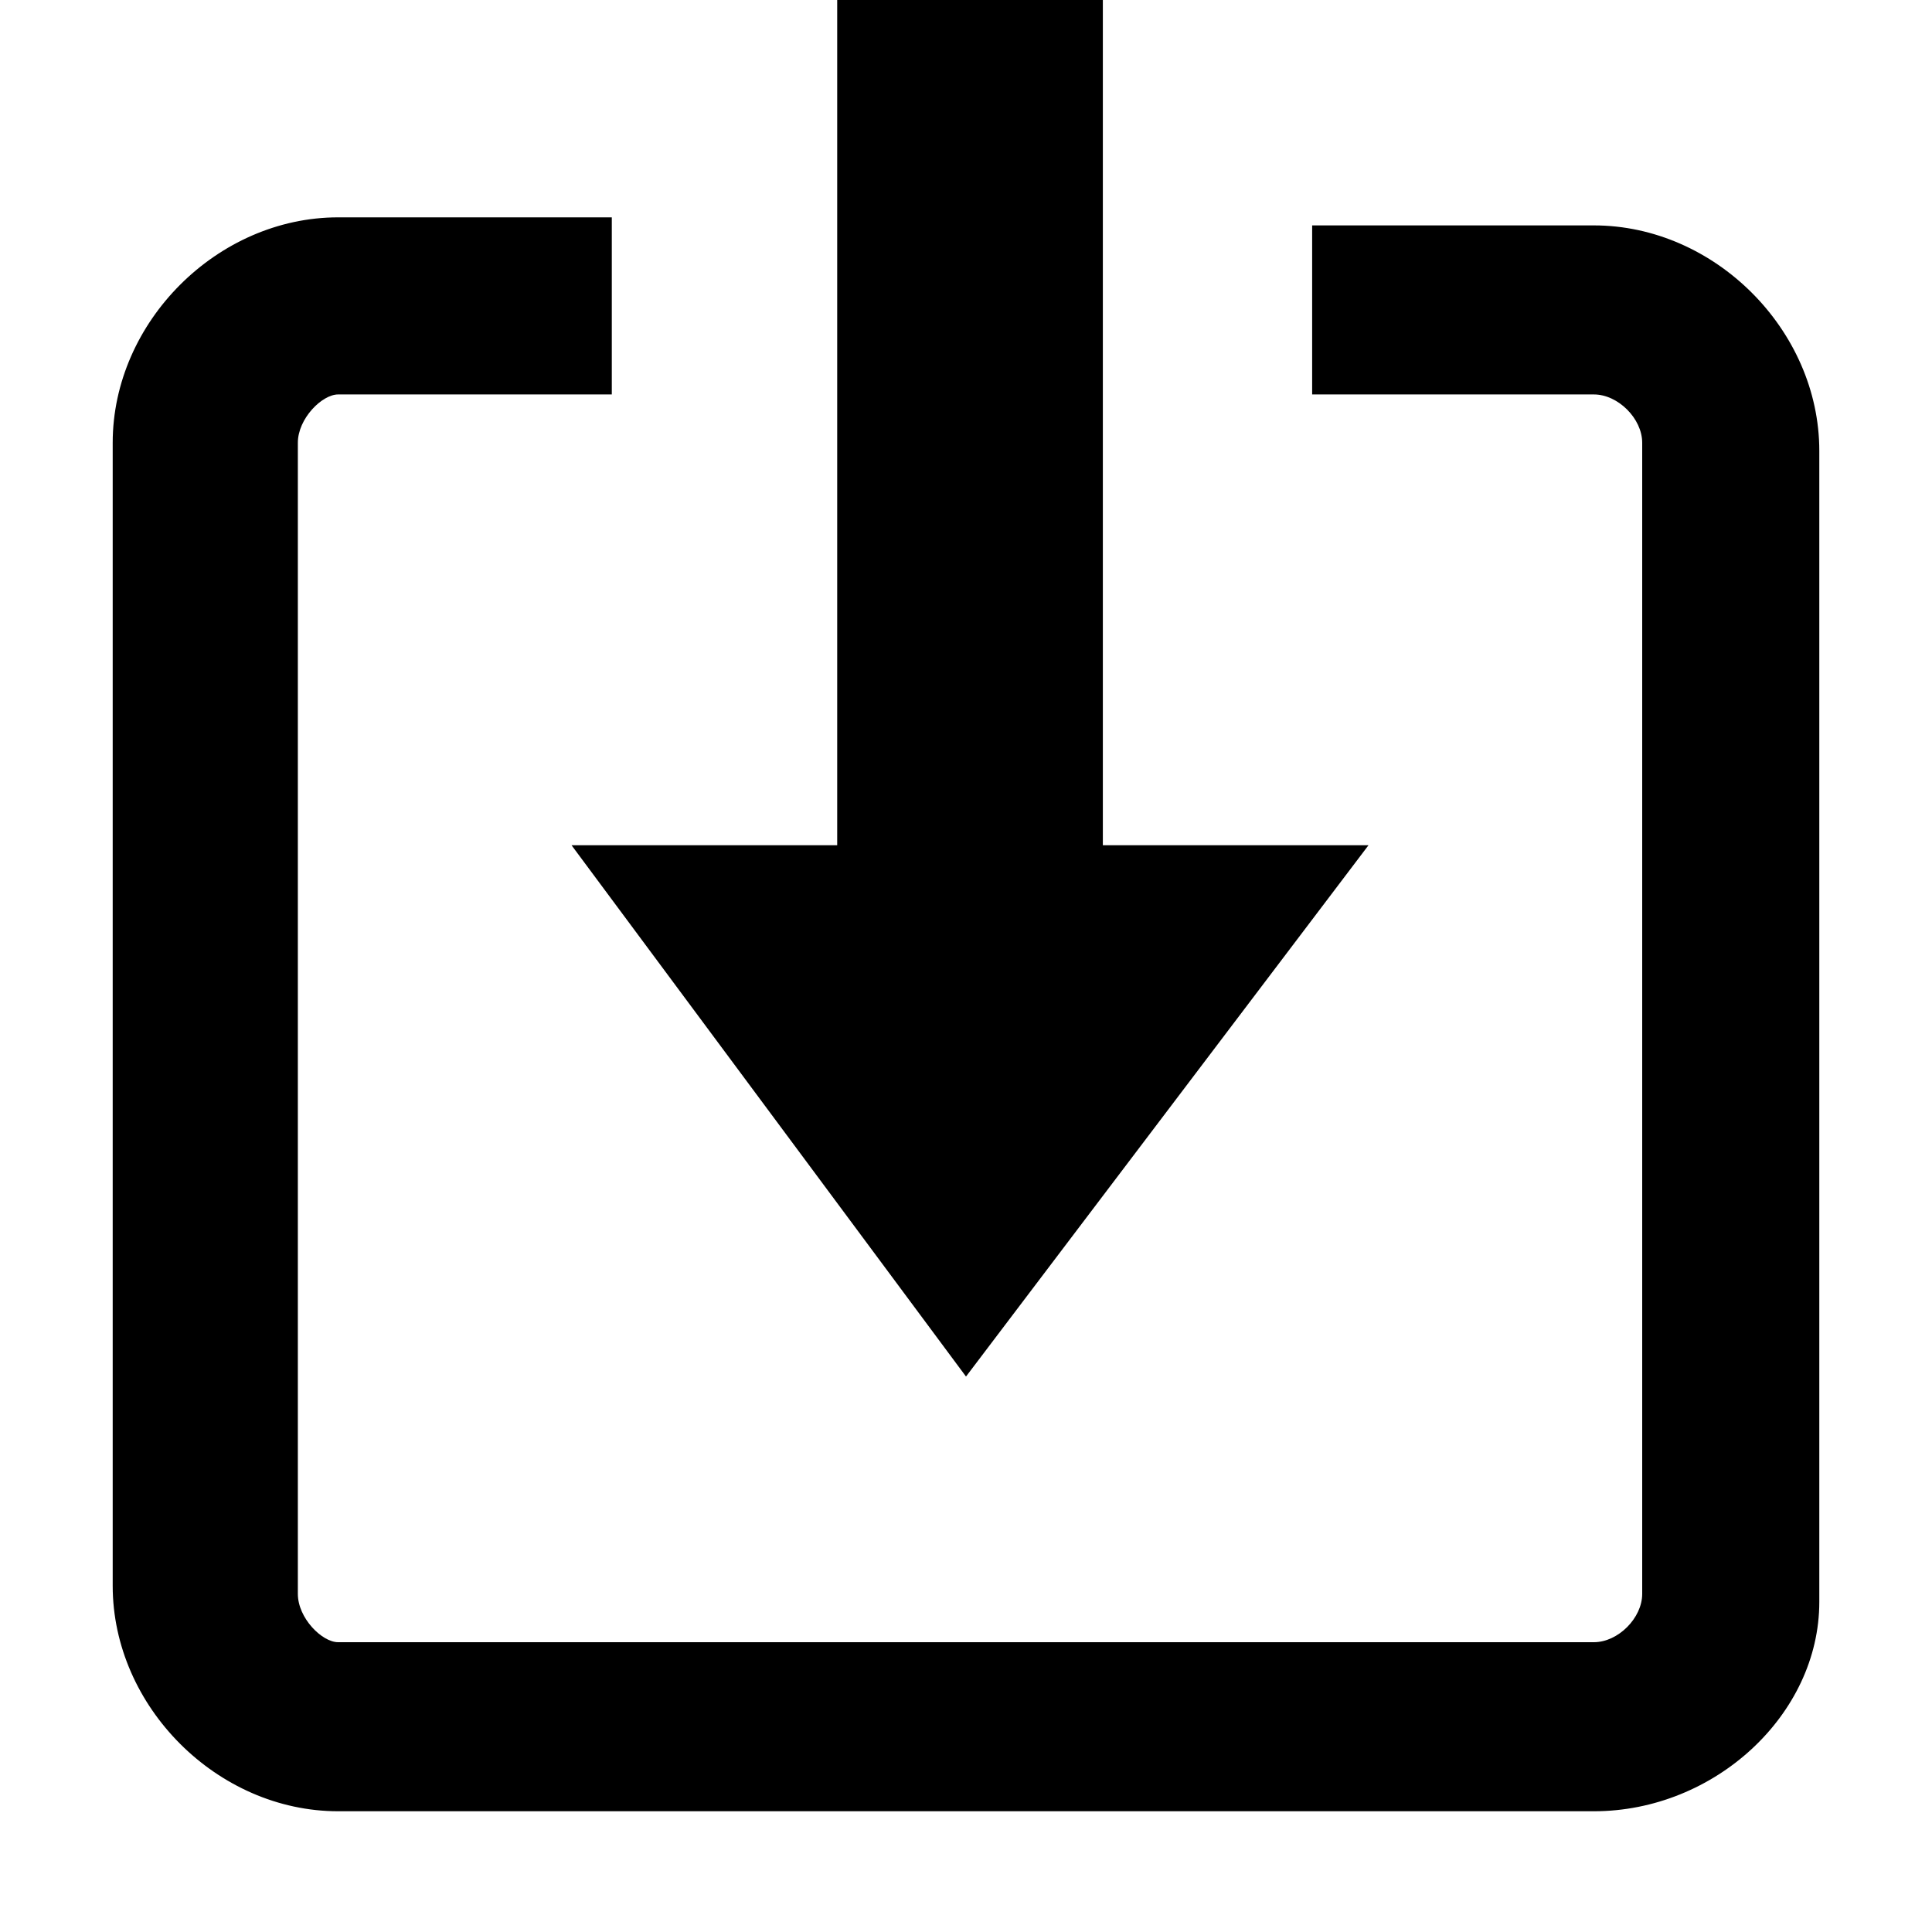
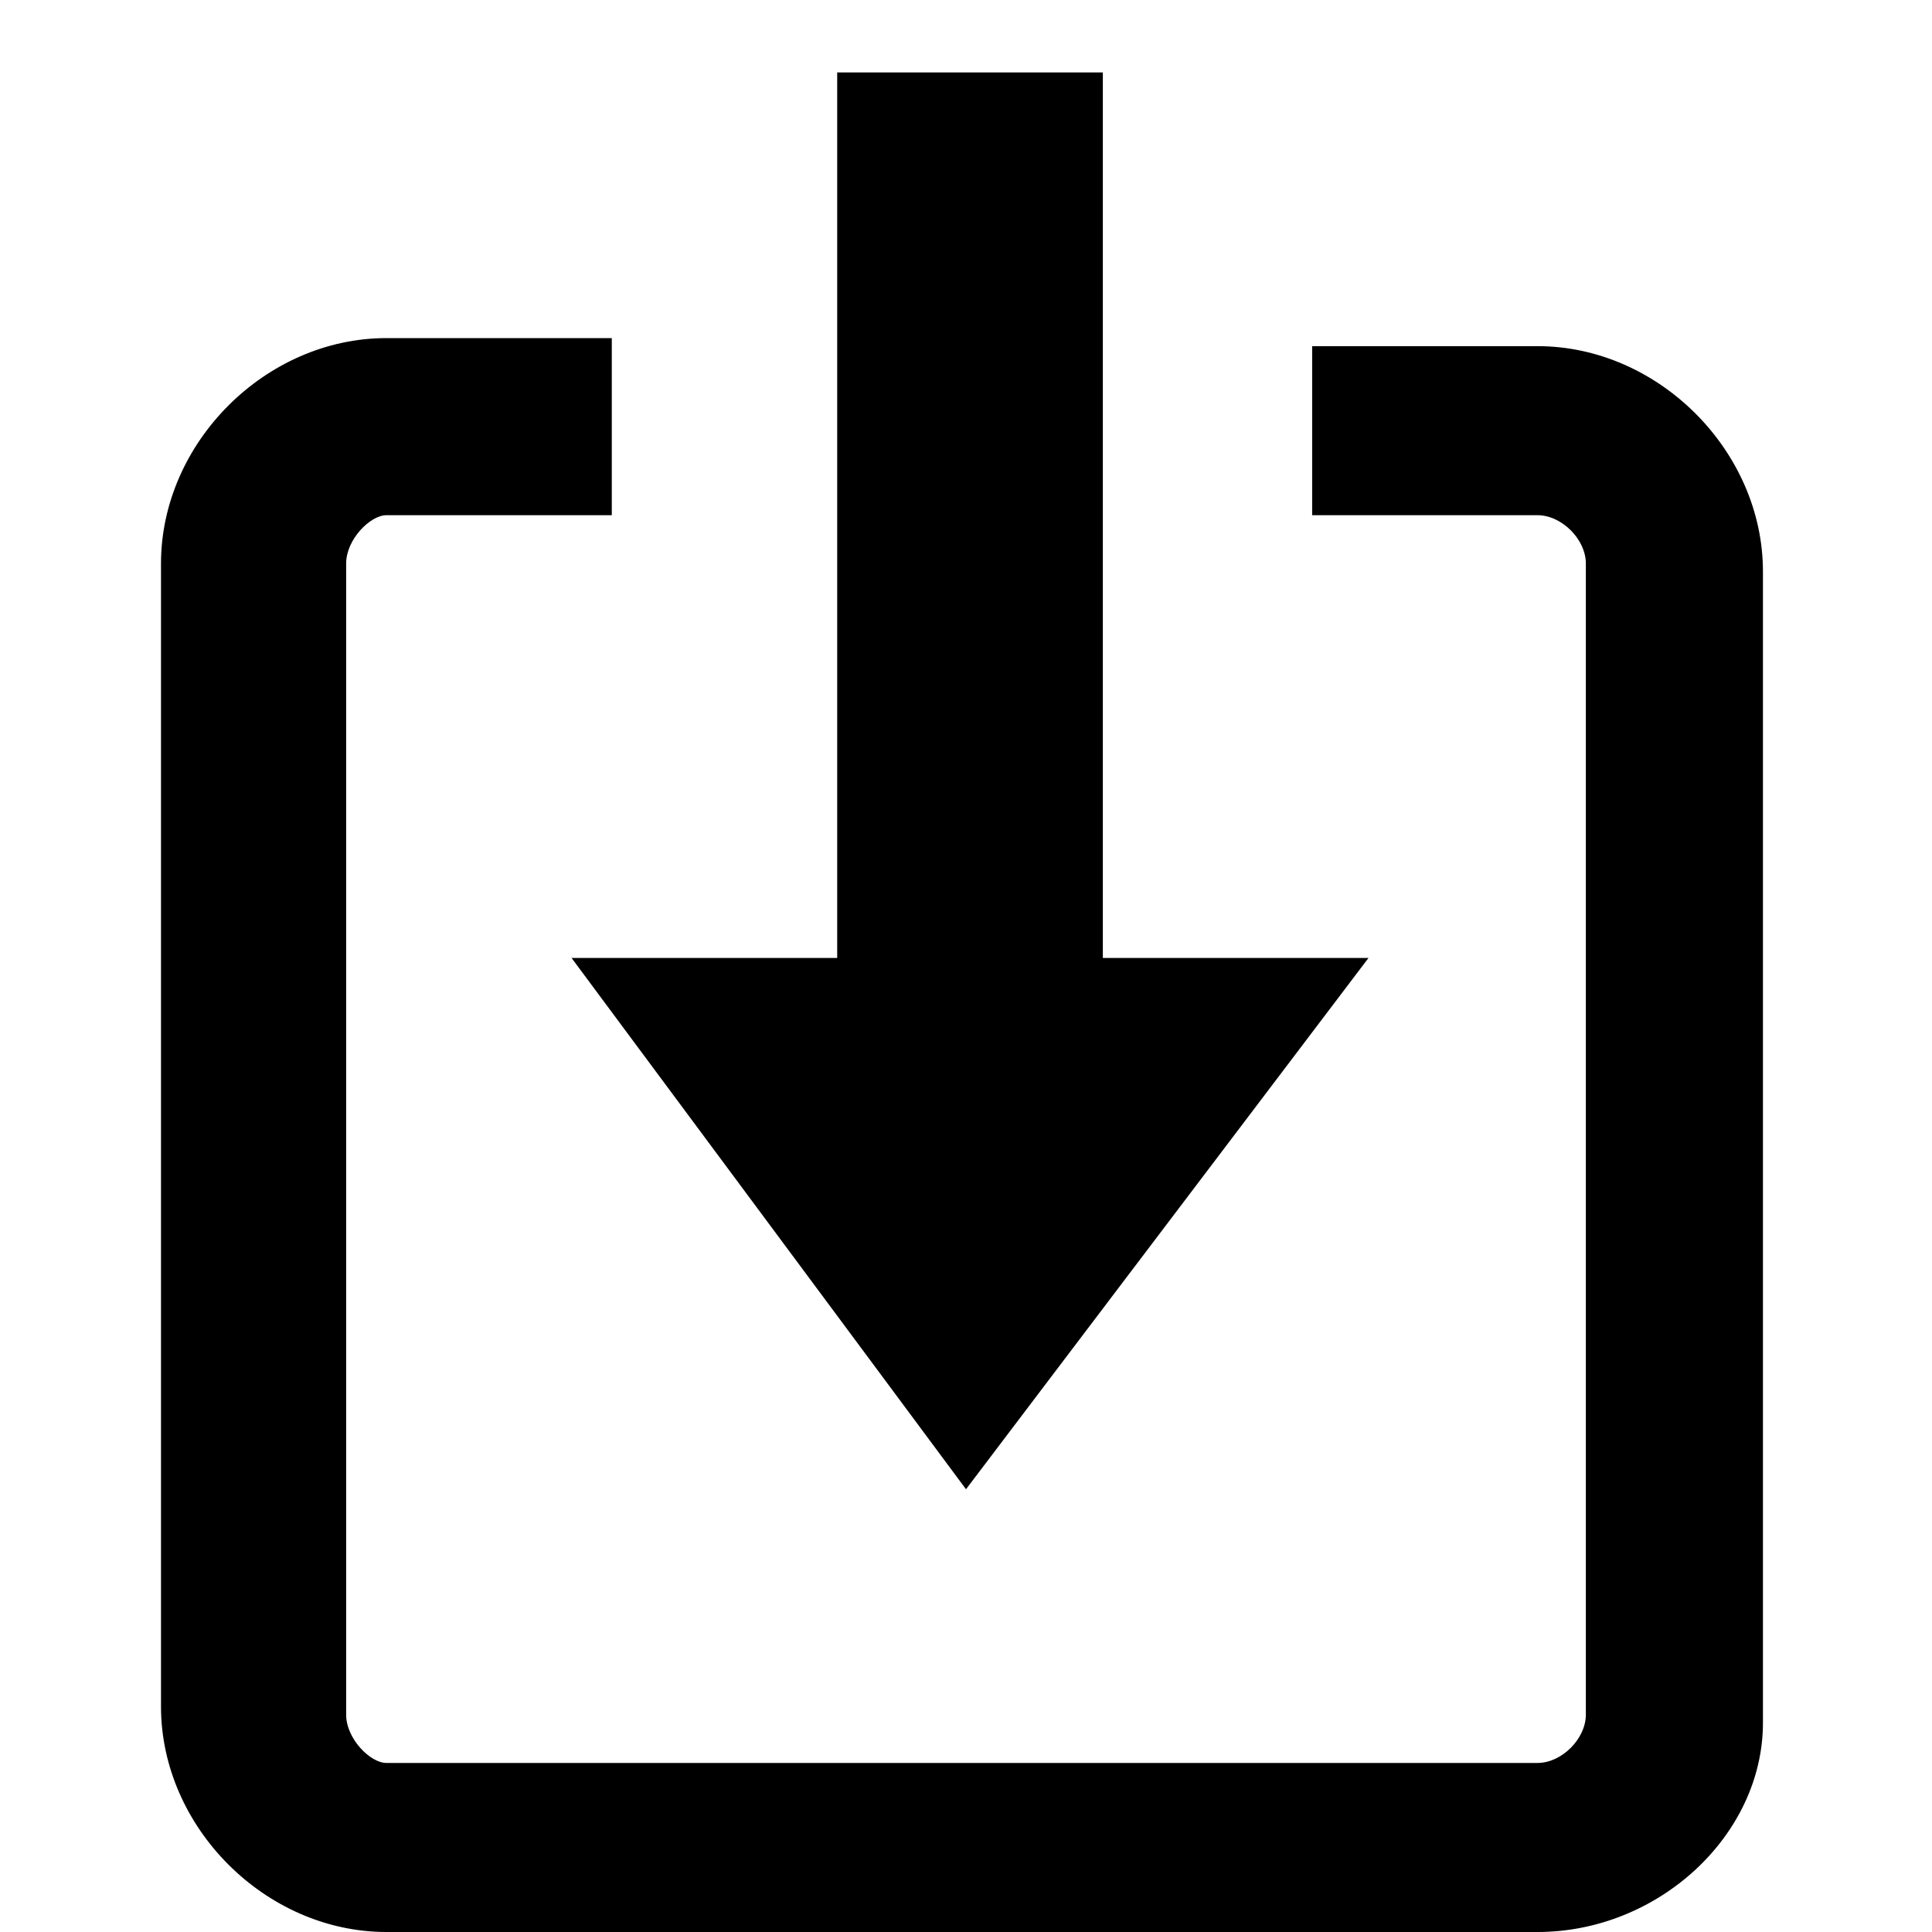
- <svg xmlns="http://www.w3.org/2000/svg" version="1.1" id="Layer_1" x="0px" y="0px" width="24px" height="24px" viewBox="0 0 24 24" style="enable-background:new 0 0 24 24;" xml:space="preserve">
-   <path d="M19.8,22.5H4.2c-1.5,0-2.8-1.3-2.8-2.8V5.5c0-1.5,1.3-2.8,2.8-2.8h3.4v2.2H4.2C4,4.9,3.7,5.2,3.7,5.5v14.3  c0,0.3,0.3,0.6,0.5,0.6h15.6c0.3,0,0.6-0.3,0.6-0.6V5.5c0-0.3-0.3-0.6-0.6-0.6h-3.5V2.8h3.5c1.5,0,2.8,1.3,2.8,2.8v14.3  C22.6,21.3,21.3,22.5,19.8,22.5z M10.4,10.5H7.1l4.9,6.6l5-6.6h-3.3V0h-3.3V10.5z" />
+ <svg xmlns="http://www.w3.org/2000/svg" version="1.1" baseProfile="tiny" id="Layer_1" x="0px" y="0px" width="24px" height="24px" viewBox="0 0 24 24" xml:space="preserve">
+   <path d="M19.1,24H4.8c-1.5,0-2.8-1.3-2.8-2.8V7c0-1.5,1.3-2.8,2.8-2.8h2.8v2.2H4.8C4.6,6.4,4.3,6.7,4.3,7v14.3  c0,0.3,0.3,0.6,0.5,0.6h14.3c0.3,0,0.6-0.3,0.6-0.6V7c0-0.3-0.3-0.6-0.6-0.6h-2.8V4.3h2.8c1.5,0,2.8,1.3,2.8,2.8v14.3  C21.9,22.8,20.6,24,19.1,24z M10.4,11.9H7.1l4.9,6.6l5-6.6h-3.3v-11h-3.3V11.9z" />
</svg>
